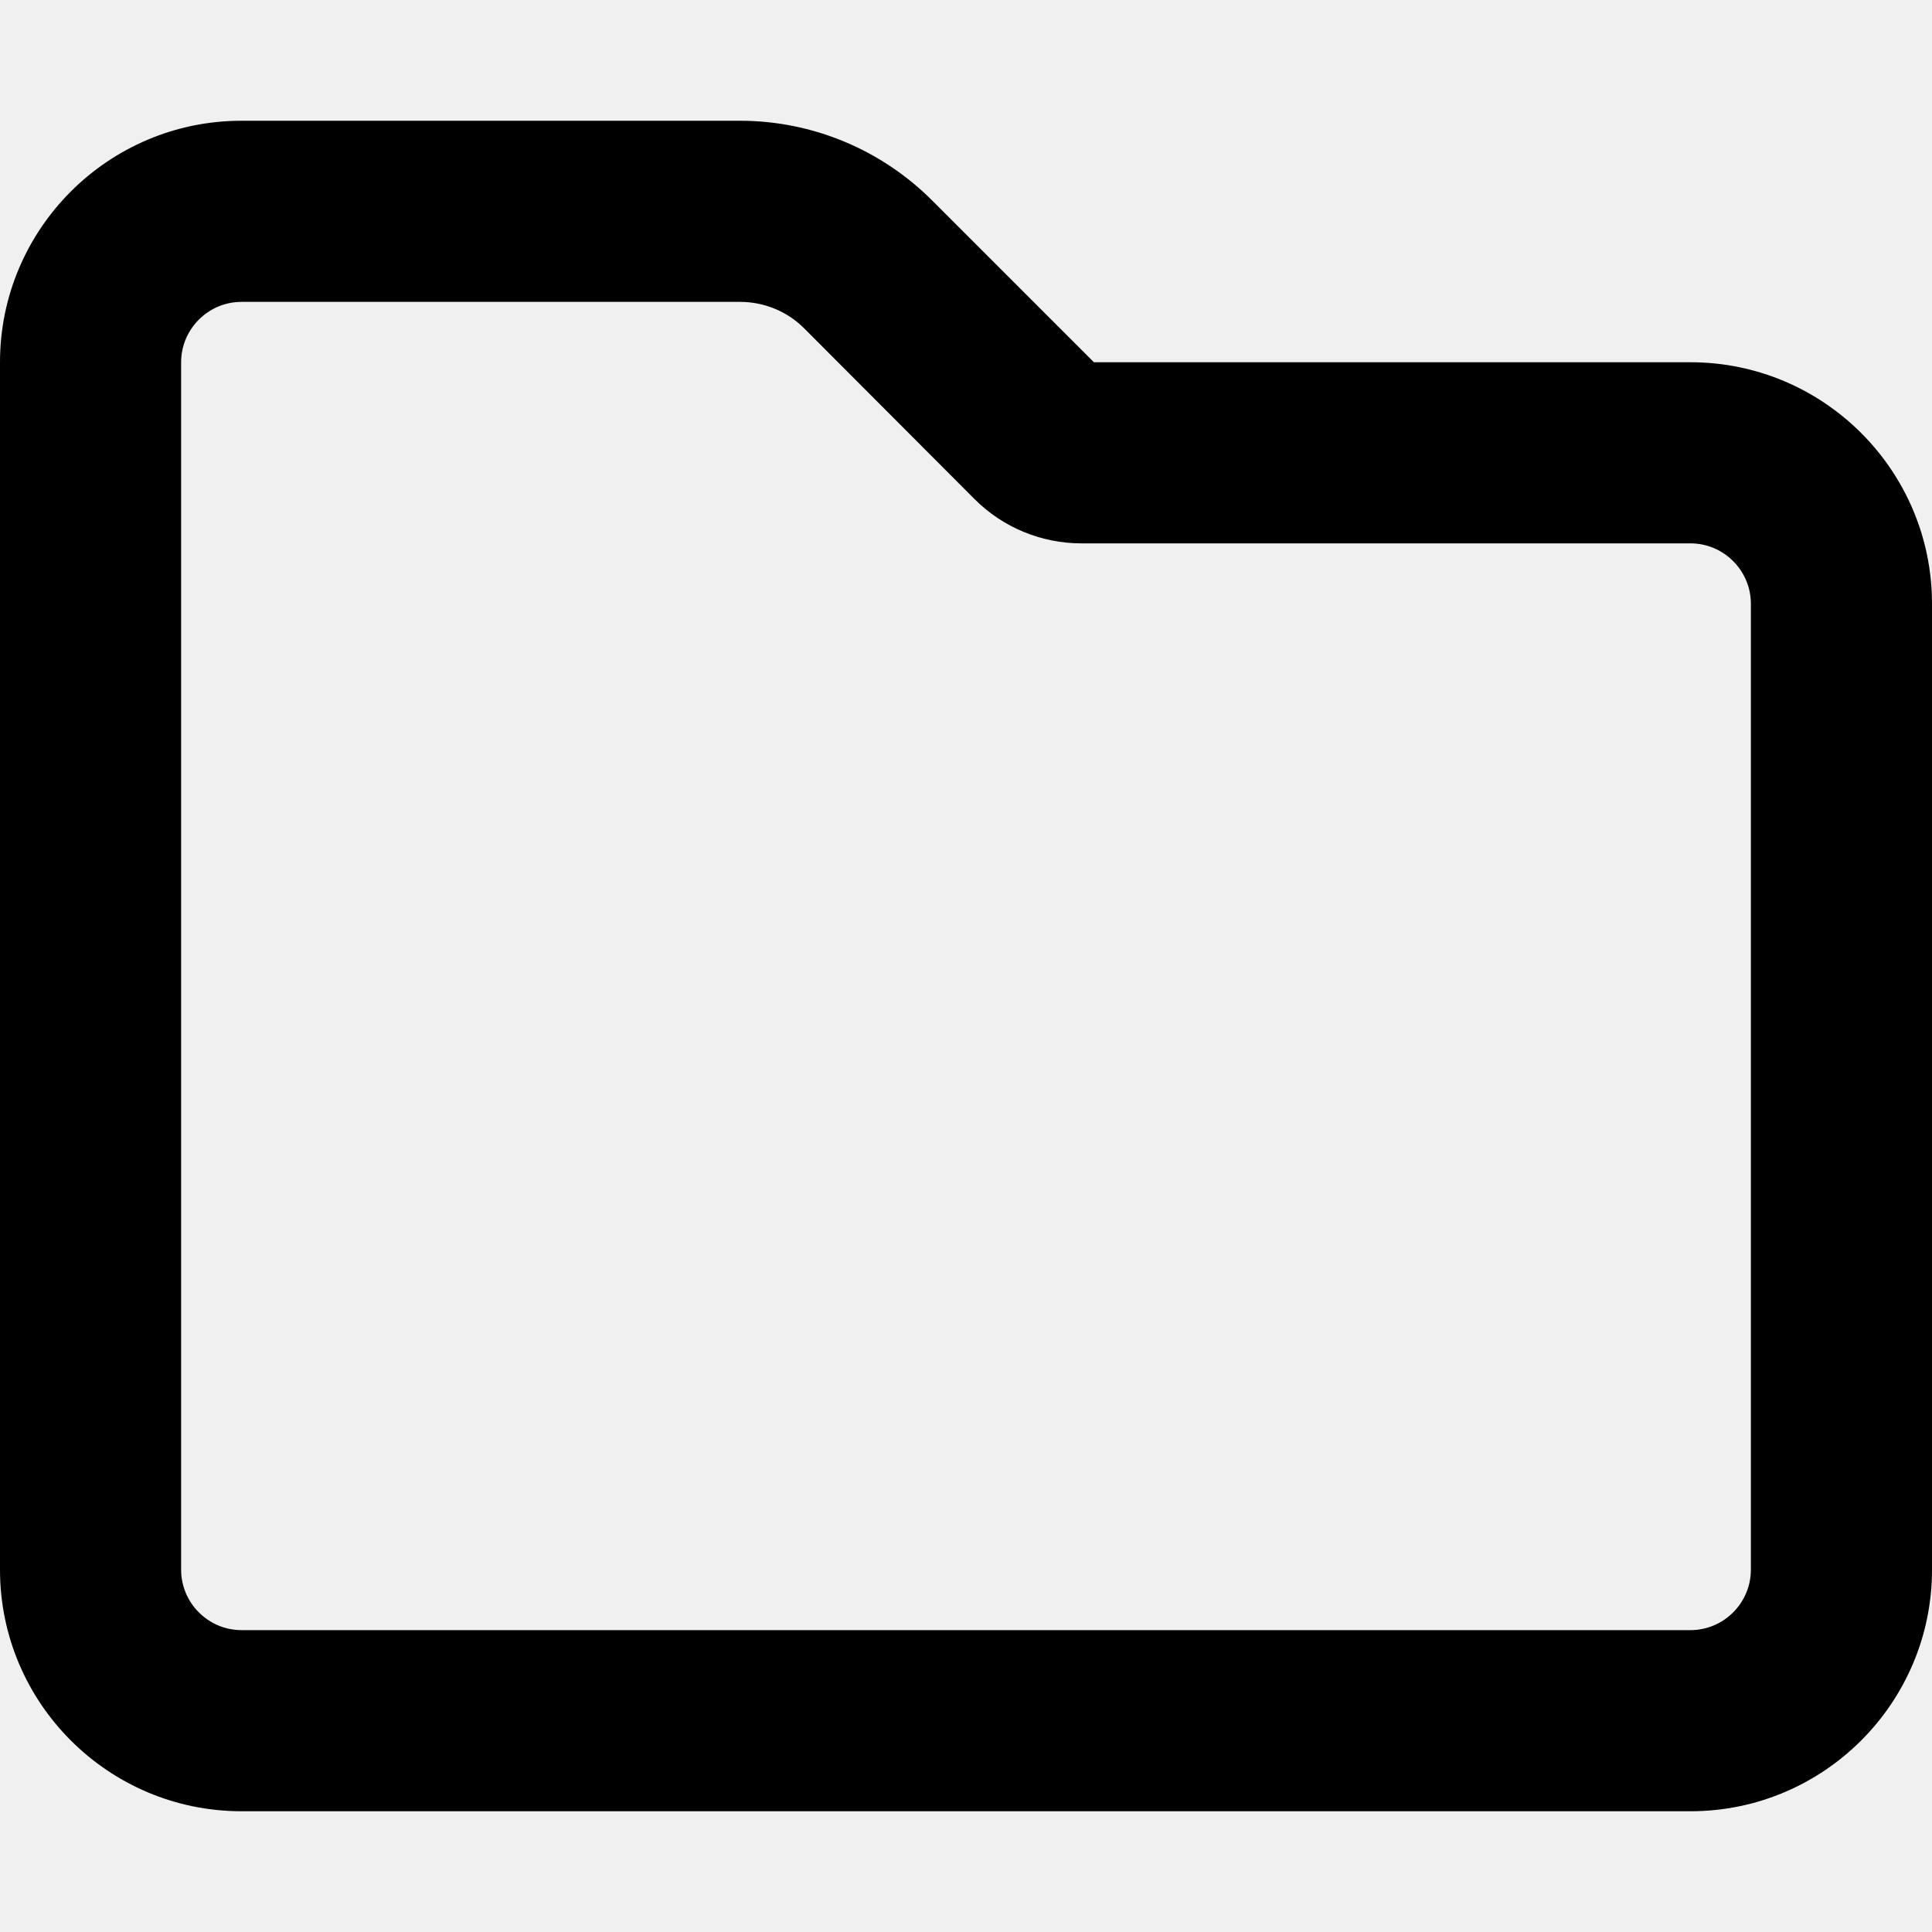
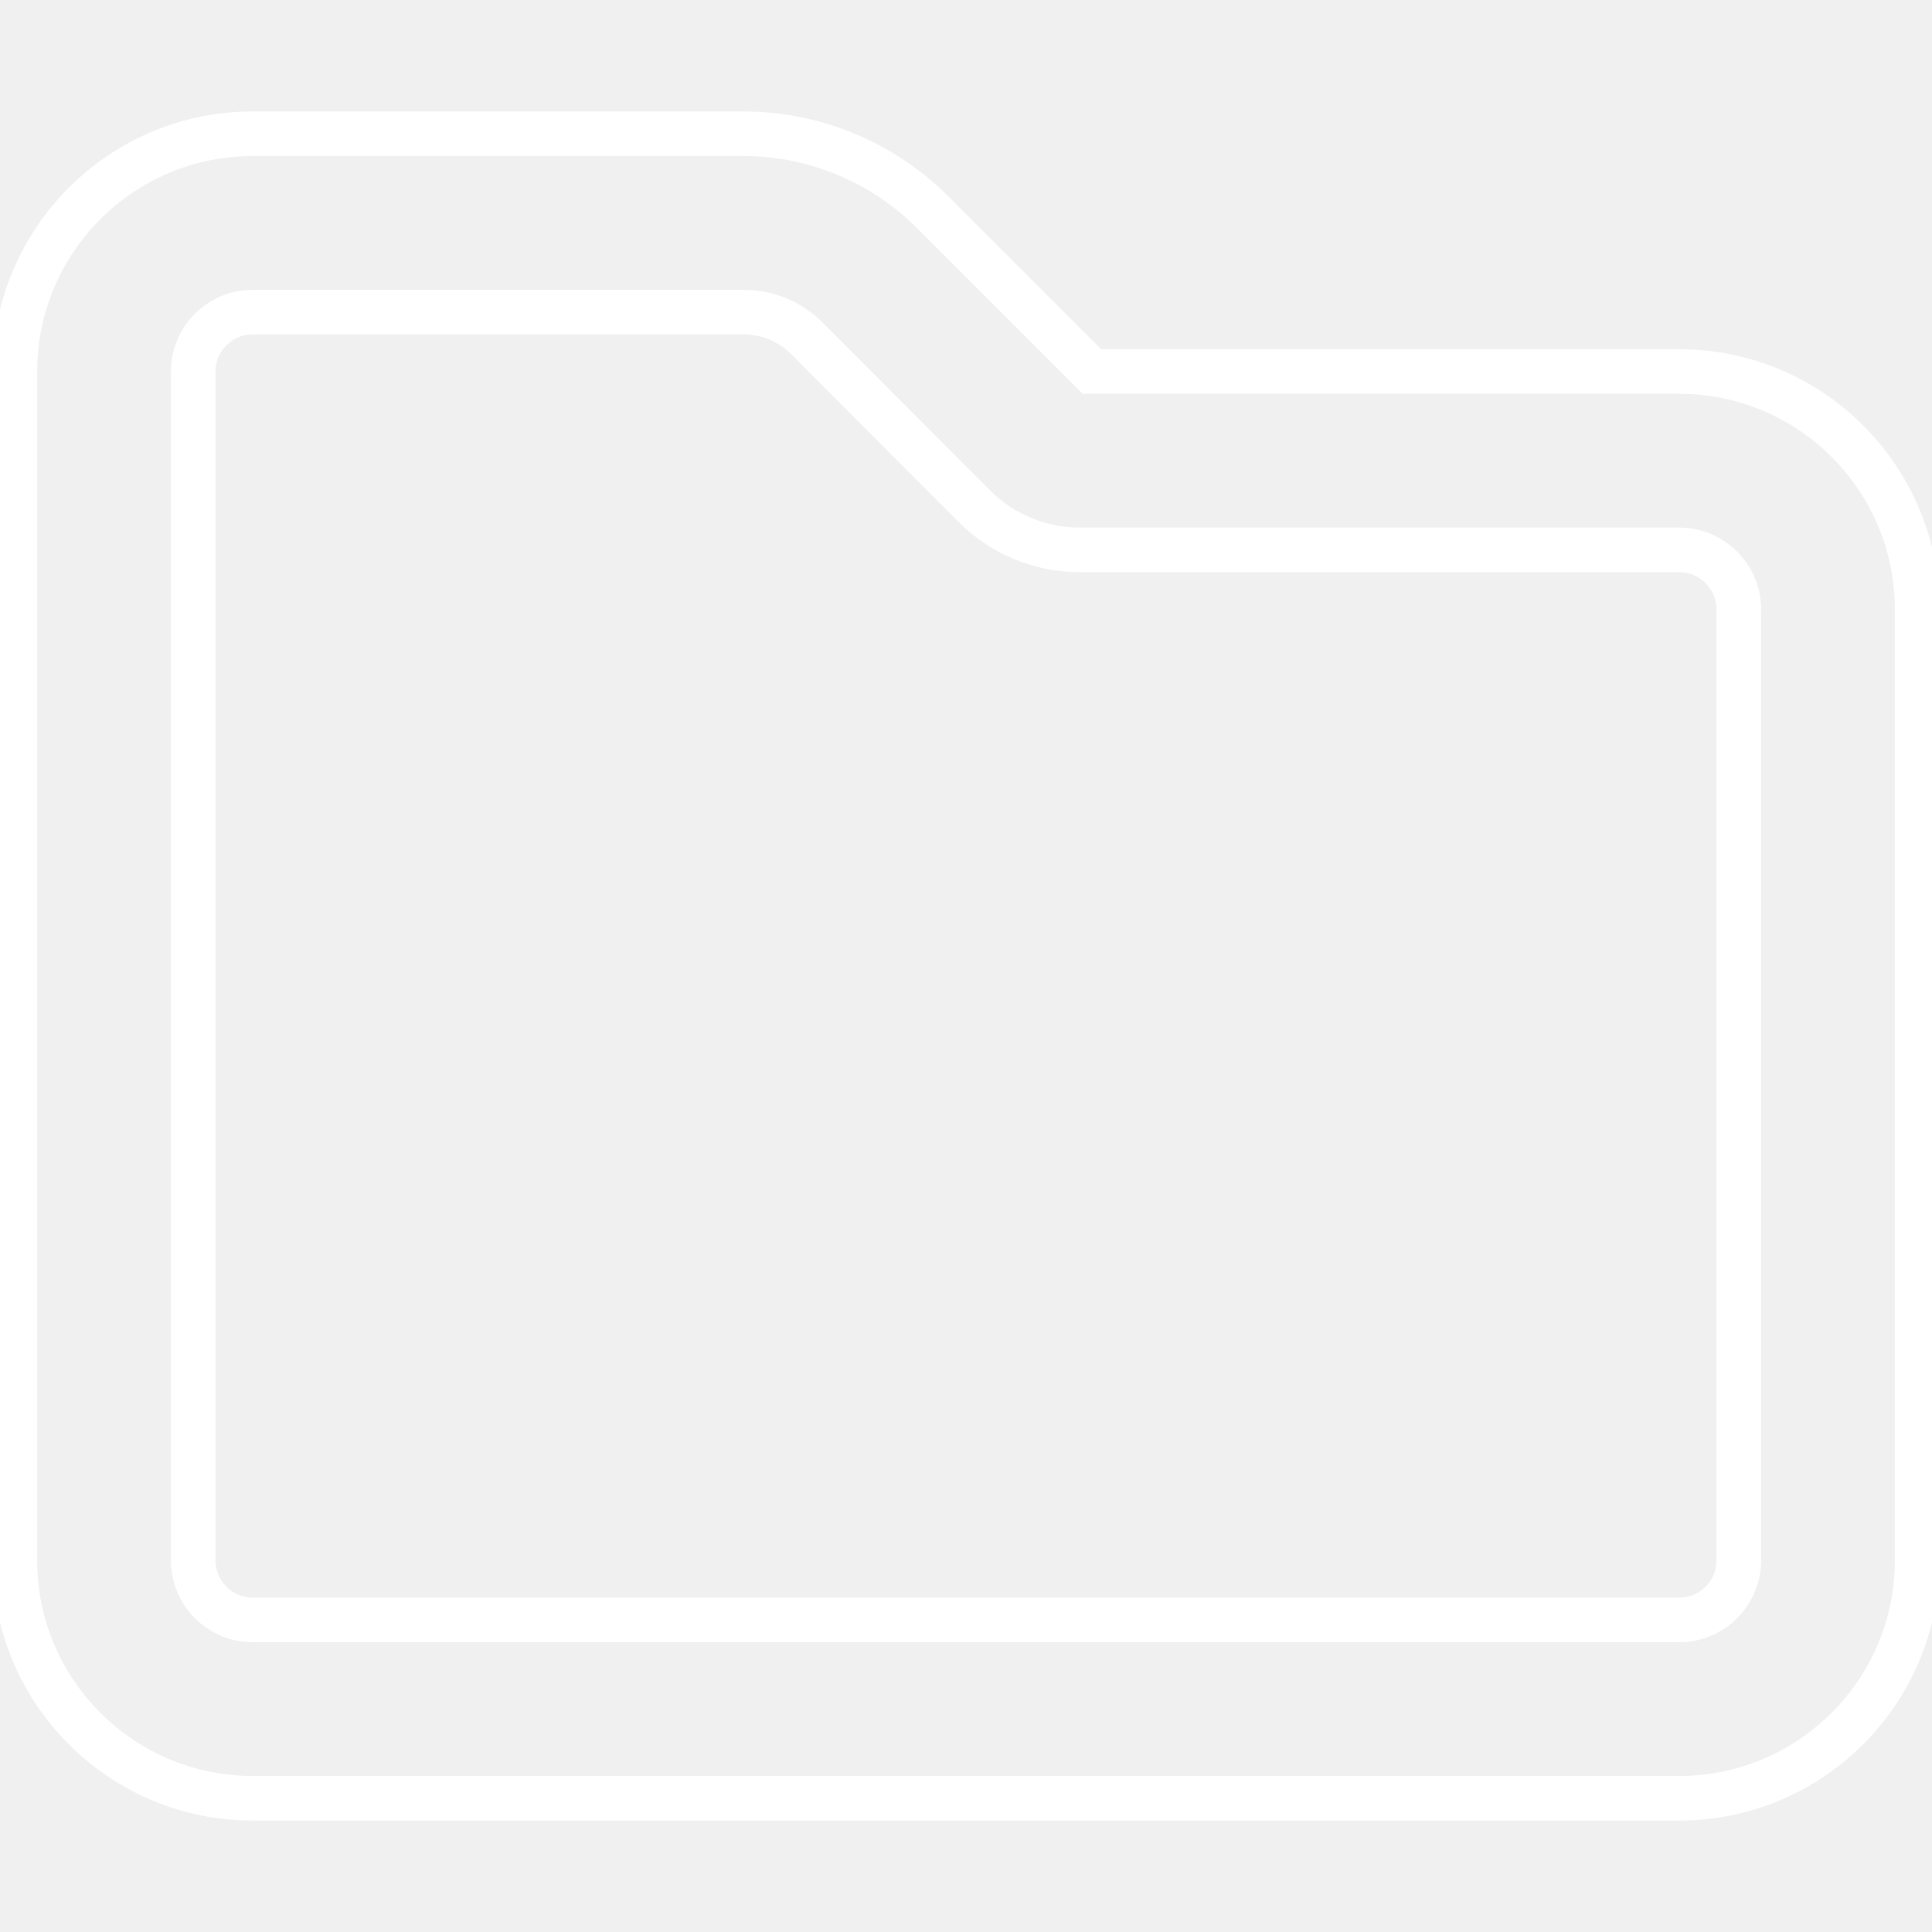
- <svg xmlns="http://www.w3.org/2000/svg" viewBox="0 0 512 512">
-   <path d="M0 96C0 60.7 28.7 32 64 32l132.1 0c19.1 0 37.4 7.6 50.9 21.1L289.9 96 448 96c35.3 0 64 28.7 64 64l0 256c0 35.3-28.7 64-64 64L64 480c-35.3 0-64-28.7-64-64L0 96zM64 80c-8.8 0-16 7.2-16 16l0 320c0 8.8 7.2 16 16 16l384 0c8.8 0 16-7.2 16-16l0-256c0-8.8-7.2-16-16-16l-161.4 0c-10.6 0-20.8-4.2-28.3-11.7L213.1 87c-4.5-4.5-10.6-7-17-7L64 80z" />
+ <svg xmlns="http://www.w3.org/2000/svg" viewBox="-4 -4 520 520">
+   <path d="M0 96C0 60.7 28.7 32 64 32l132.1 0c19.1 0 37.4 7.6 50.9 21.1L289.9 96 448 96c35.3 0 64 28.7 64 64l0 256c0 35.3-28.7 64-64 64L64 480c-35.3 0-64-28.7-64-64L0 96zM64 80c-8.8 0-16 7.2-16 16l0 320c0 8.8 7.2 16 16 16l384 0c8.8 0 16-7.2 16-16l0-256c0-8.8-7.2-16-16-16l-161.4 0c-10.6 0-20.8-4.2-28.3-11.7L213.1 87c-4.5-4.5-10.6-7-17-7L64 80z" fill="none" stroke="white" stroke-width="12" />
</svg>
